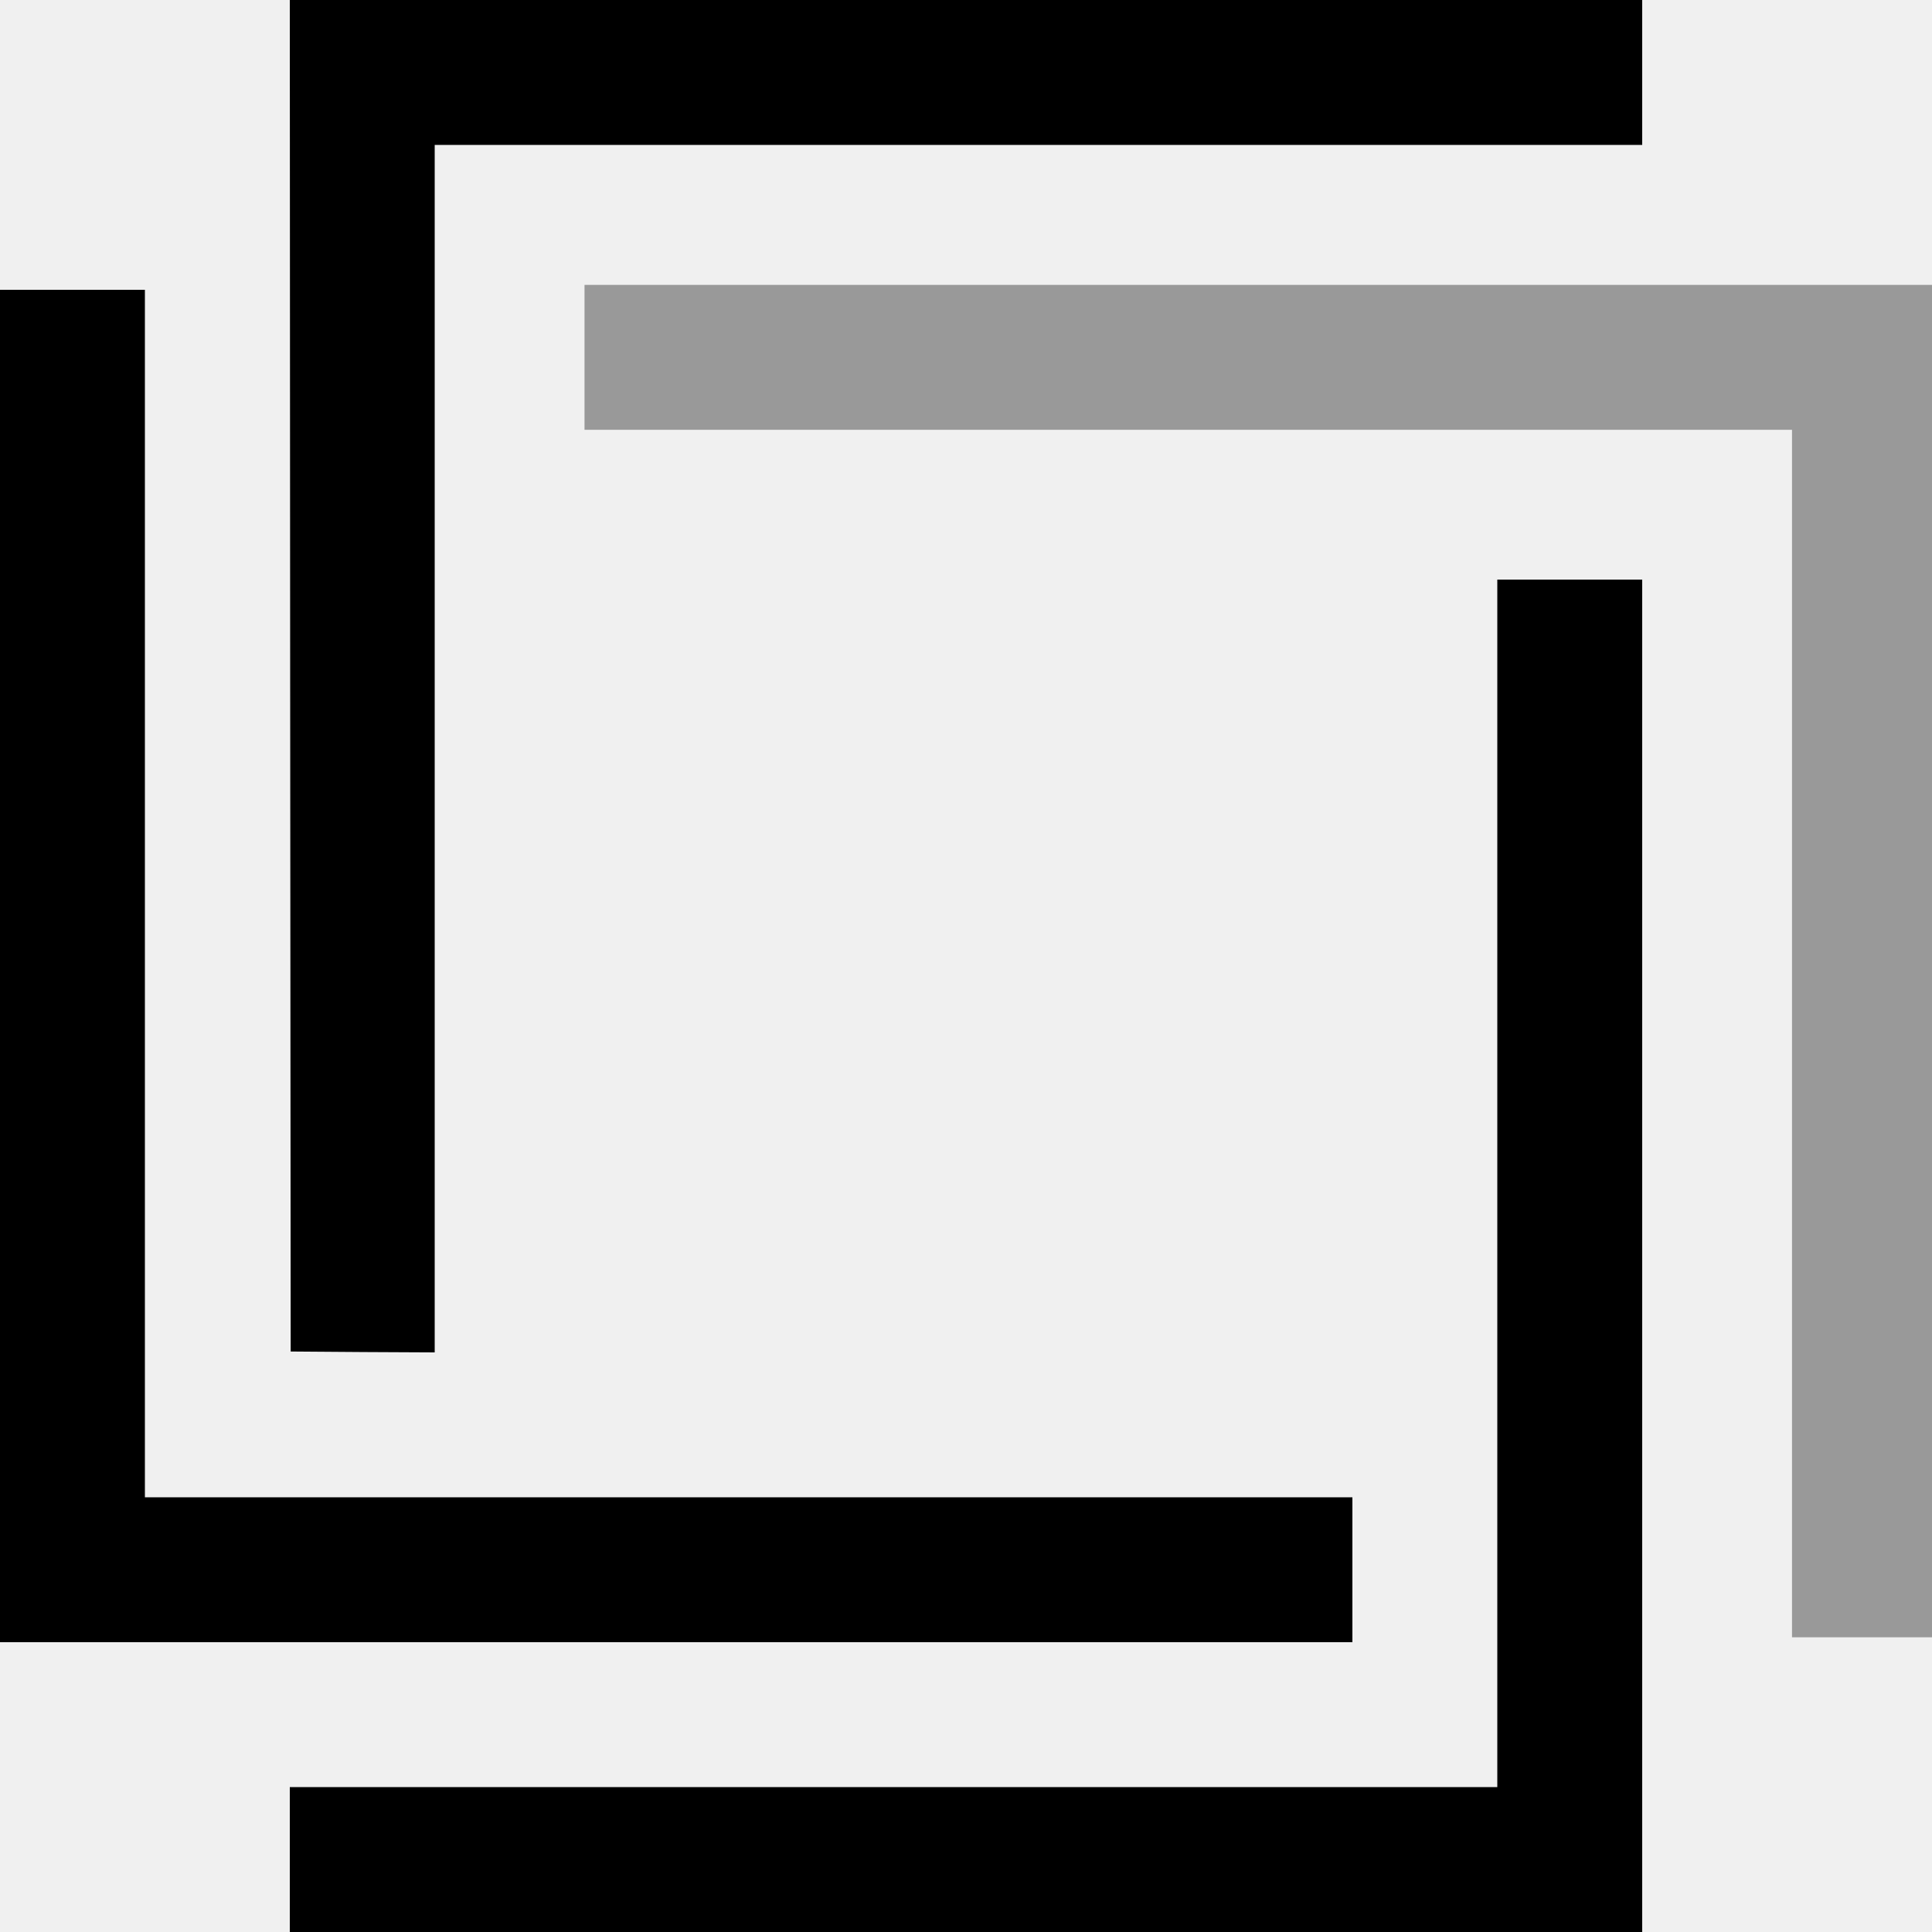
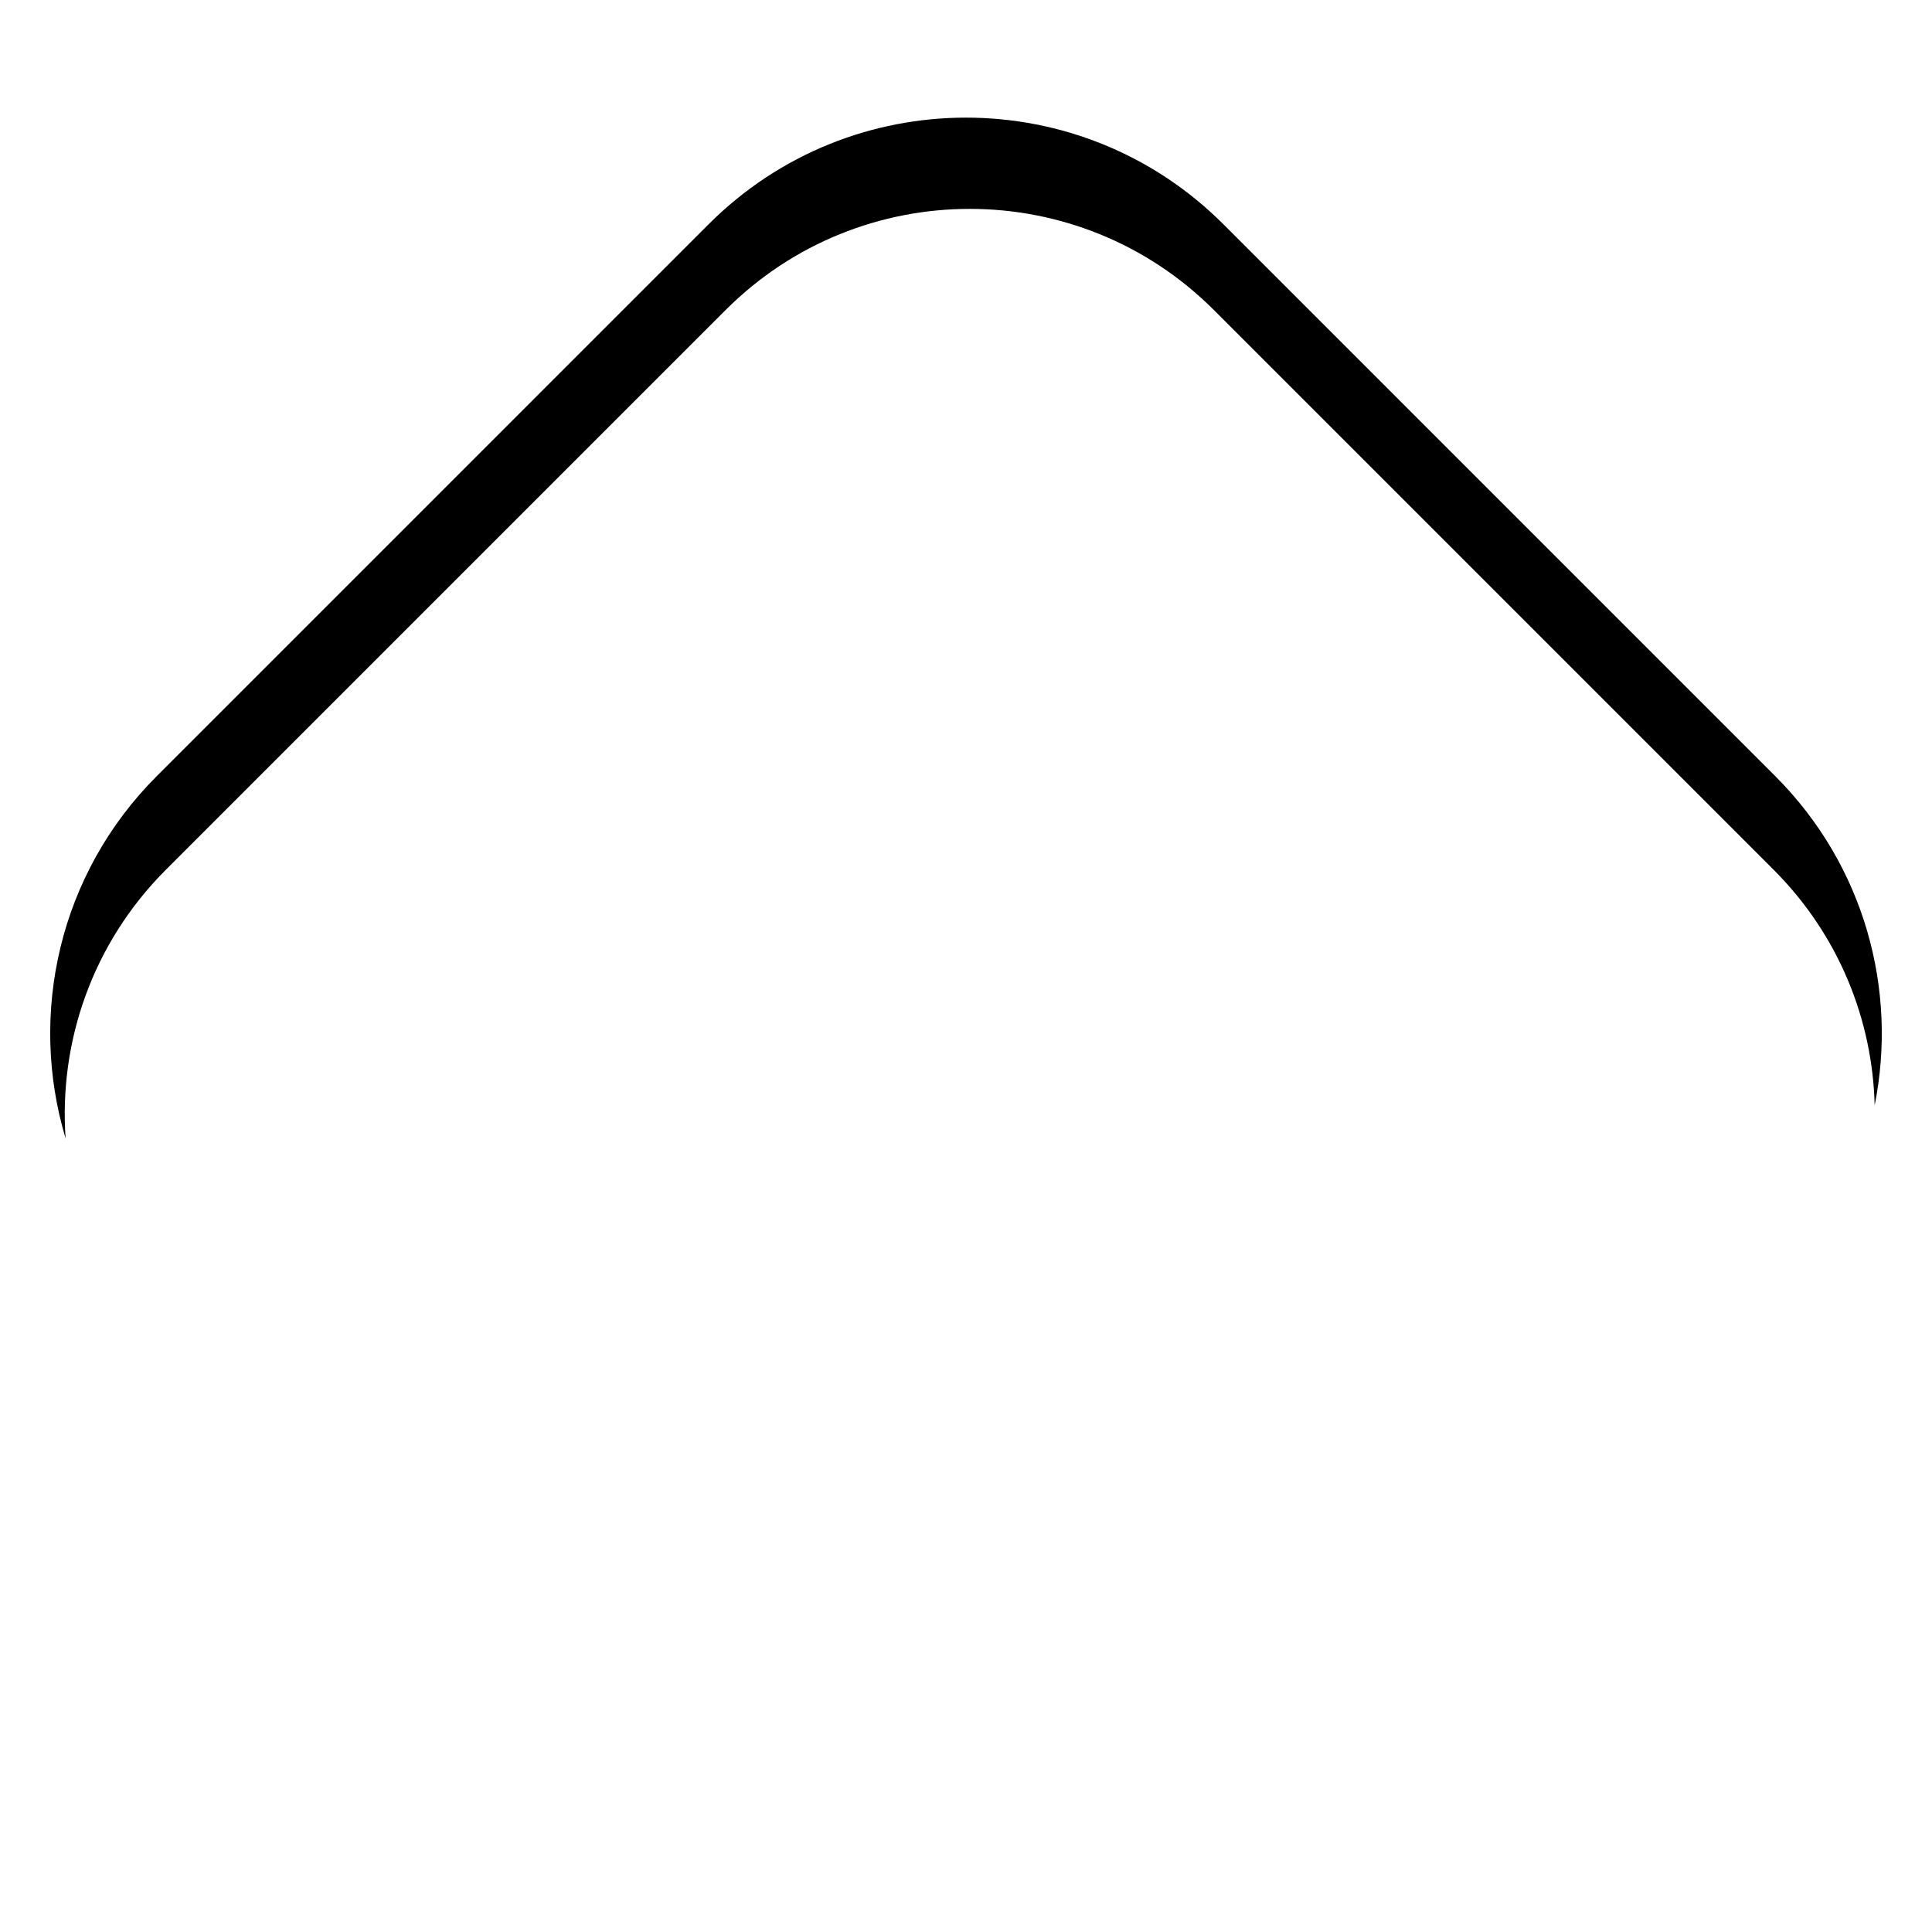
- <svg xmlns="http://www.w3.org/2000/svg" version="1.0" width="1080pt" height="1080pt" viewBox="0 0 1080 1080" preserveAspectRatio="xMidYMid meet" id="svg10">
-   <defs id="defs14" />
-   <path d="m 162.2,377.7 0.3,377.8 40.3,0.3 40.2,0.2 V 418.5 81 H 580.5 918 V 40.5 0 H 540 162 Z" id="path2" style="fill:#000000;stroke:none;stroke-width:0.1" />
-   <path d="M 0,540 V 918 H 378 756 V 877.5 837 H 418.5 81 V 499.5 162 H 40.5 0 Z" id="path4" style="fill:#000000;stroke:none;stroke-width:0.1" />
-   <path d="M 837,661.5 V 999 H 499.5 162 v 40.5 40.5 H 540 918 V 702 324 H 877.5 837 Z" id="path6" style="fill:#000000;stroke:none;stroke-width:0.1" />
-   <path d="M 664.246,240.254 H 1001.746 V 577.754 915.254 h 40.5 40.5 V 537.254 159.254 h -378 -378 v 40.5 40.5 z" id="path177" style="fill:#999999;stroke:none;stroke-width:0.1" />
+ <svg xmlns="http://www.w3.org/2000/svg" version="1.1" viewBox="112.925 81.836 450 450" width="450" height="450">
+   <defs />
+   <g id="Canvas_1" stroke-dasharray="none" fill="none" fill-opacity="1" stroke-opacity="1" stroke="none">
+     <g id="Canvas_1_Layer_1">
+       <g id="Graphic_13">
+         <rect x="112.925" y="81.836" width="450" height="450" fill="white" />
+       </g>
+       <g id="Graphic_12">
+         <path d="M 128.207 347 C 126.617 324.562 134.4 301.584 151.554 284.429 L 151.554 284.429 L 281.946 154.037 C 313.345 122.638 364.253 122.638 395.652 154.037 L 526.044 284.429 C 541.238 299.623 549.079 319.384 549.569 339.293 C 554.96 312.417 547.238 283.433 526.402 262.598 L 397.868 134.063 C 397.868 134.063 397.868 134.063 397.868 134.063 C 364.763 100.958 311.088 100.958 277.982 134.063 L 149.448 262.598 L 149.448 262.598 C 126.603 285.443 119.523 318.083 128.207 347 Z" fill="black" />
+       </g>
+     </g>
+   </g>
</svg>
